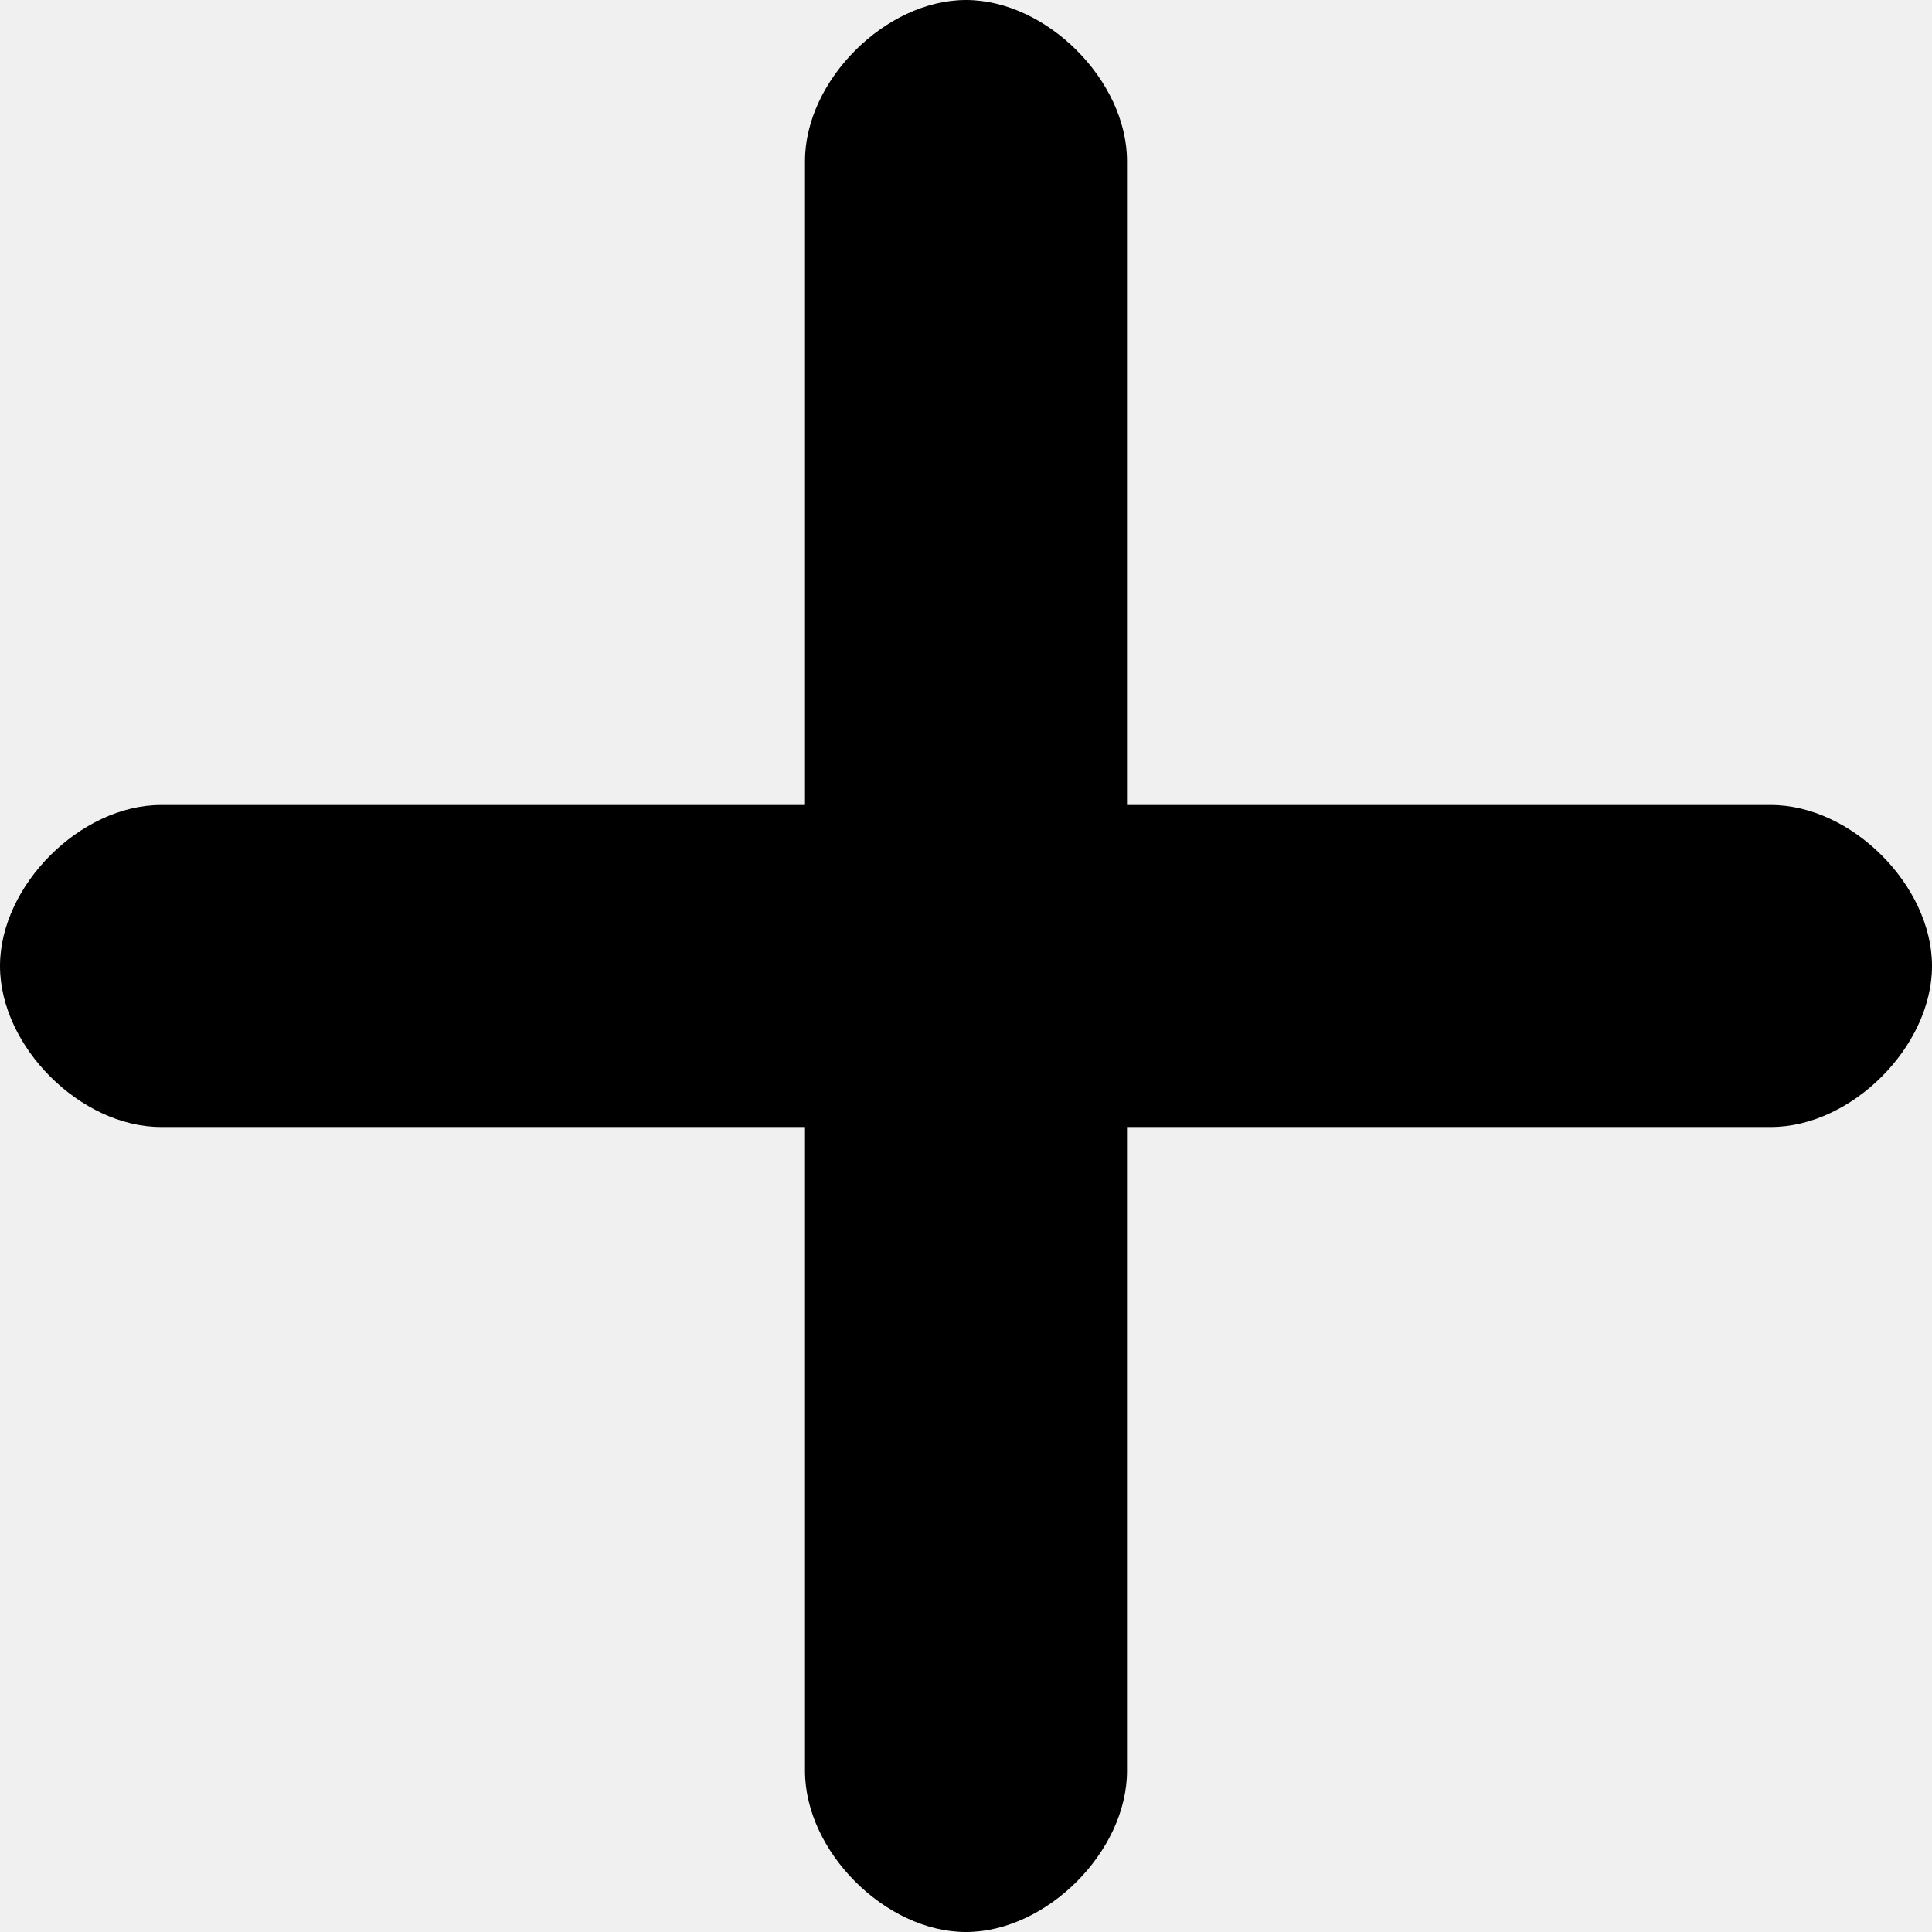
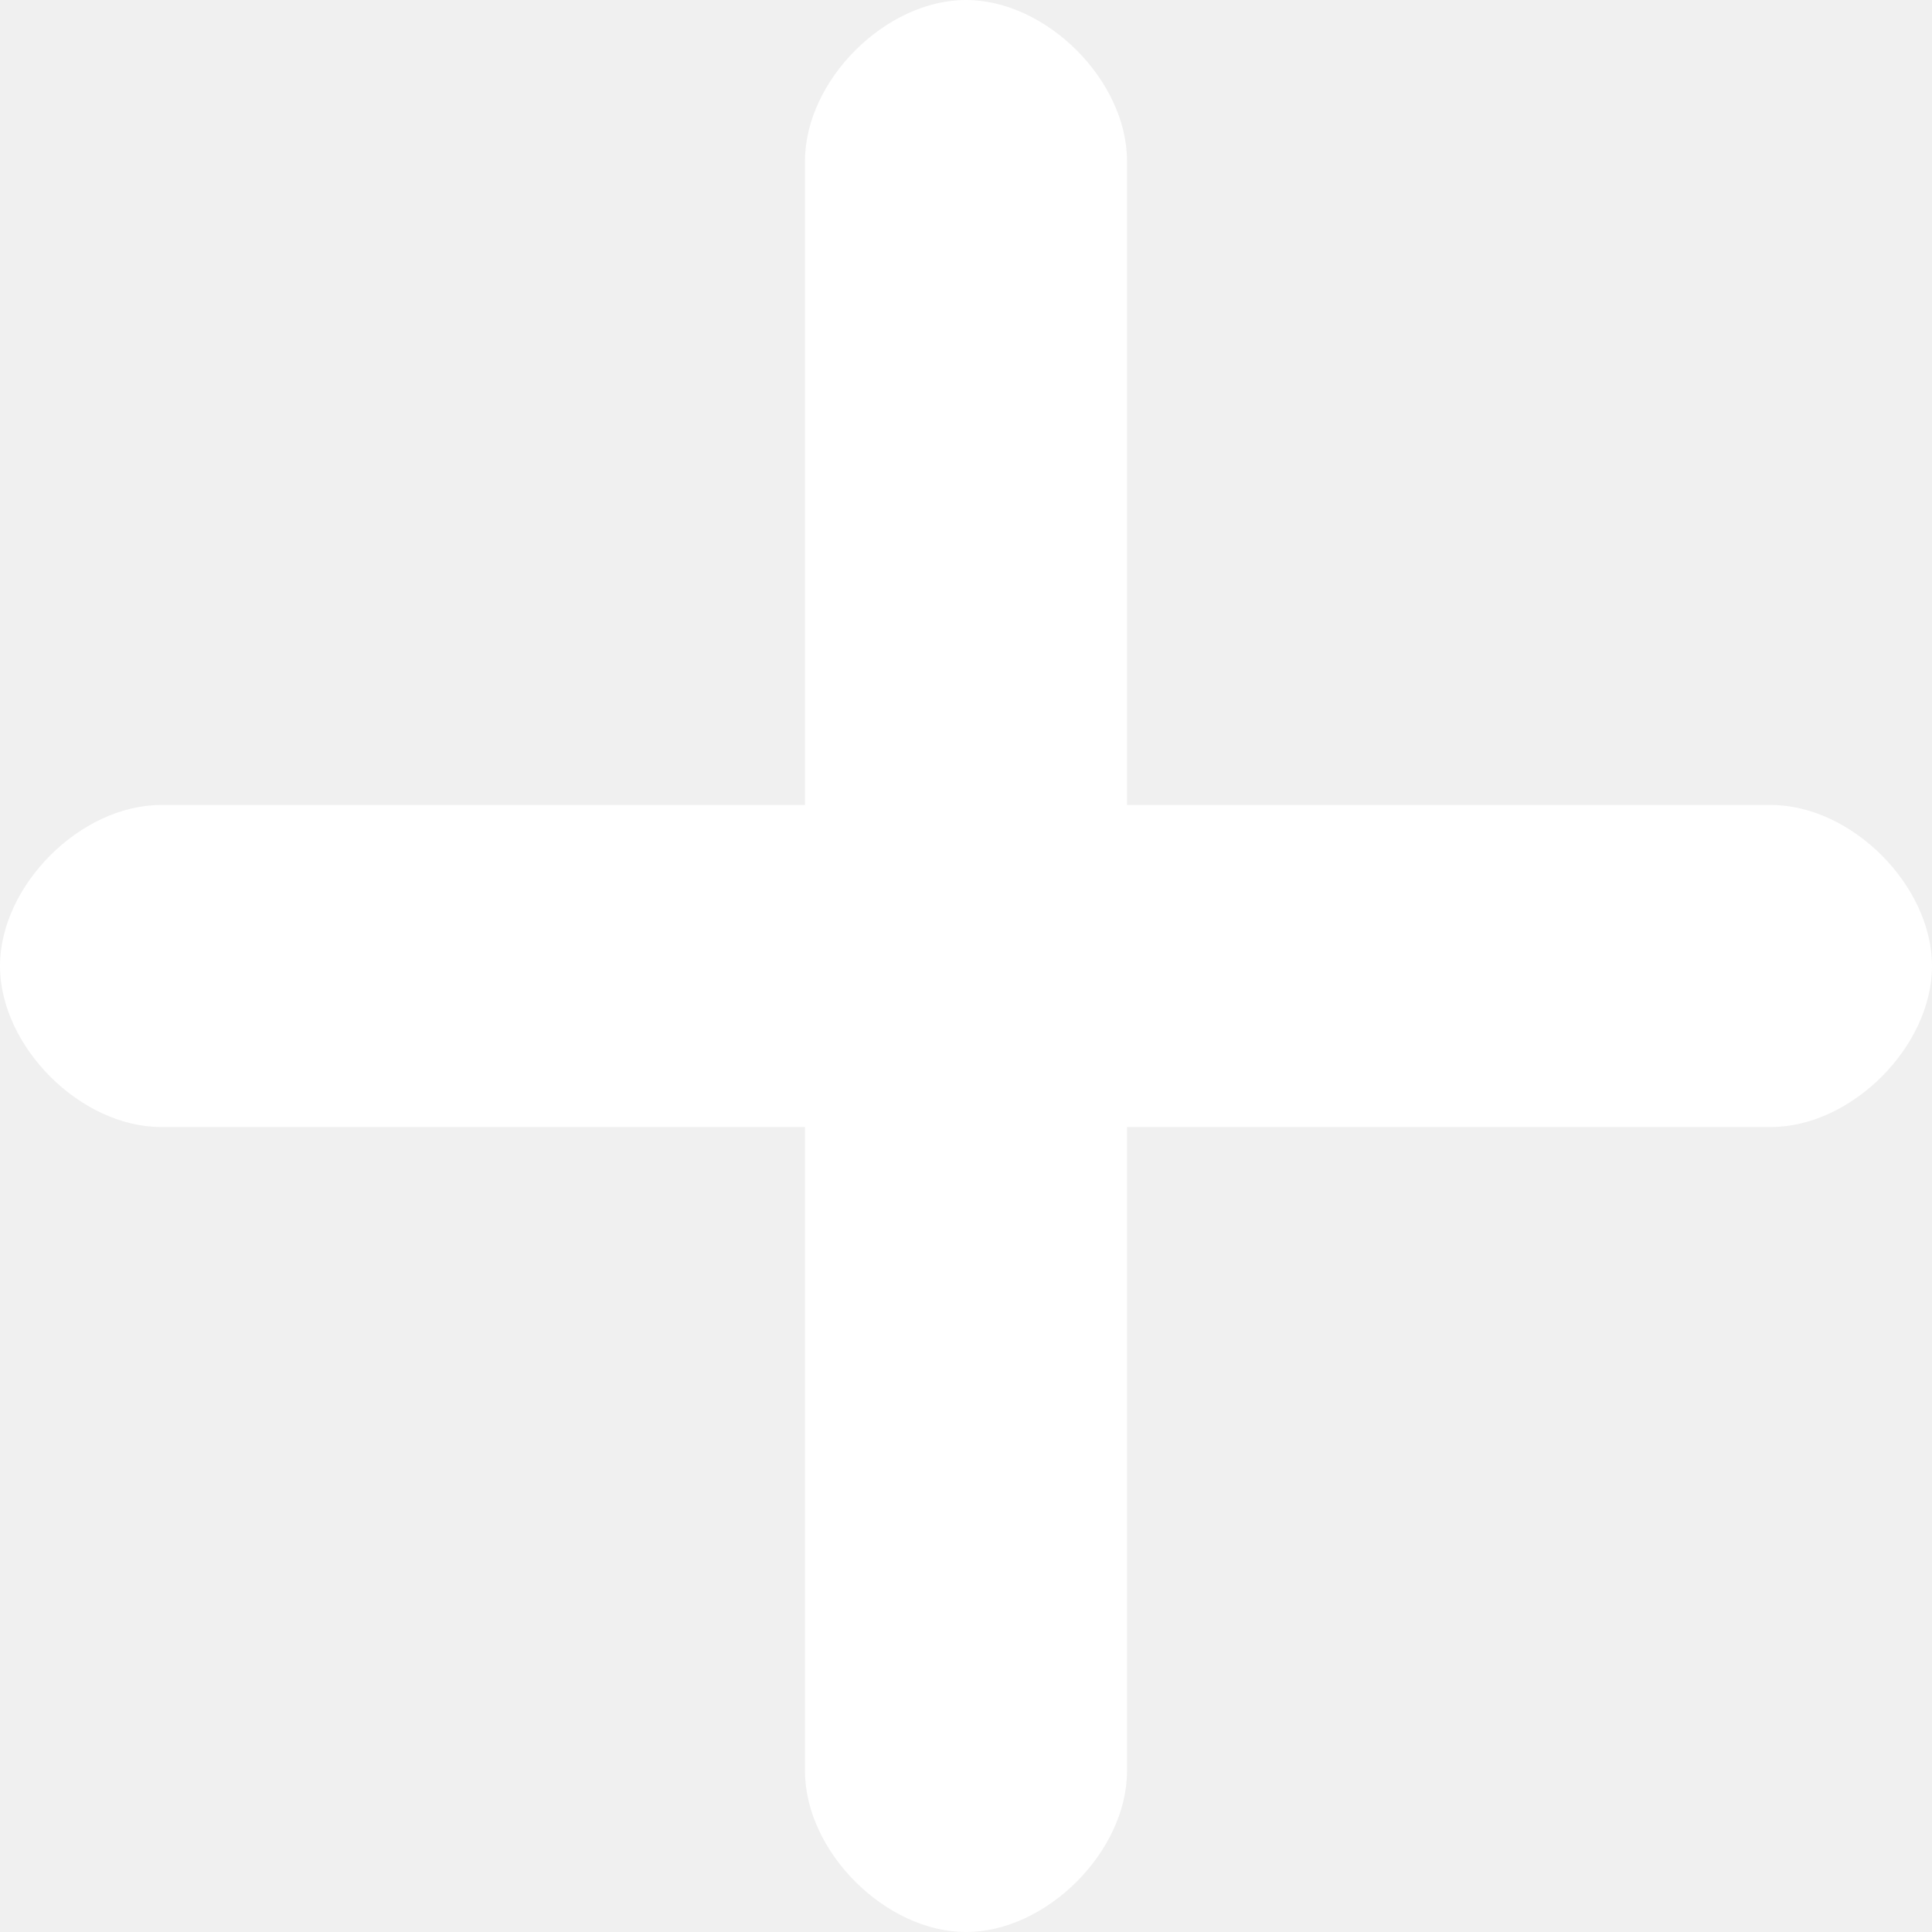
- <svg xmlns="http://www.w3.org/2000/svg" fill="#000000" version="1.1" viewBox="0 0 48 48" xml:space="preserve">
-   <g>
-     <path d="M 44 20 L 28 20 L 28 4 C 28 2 26 0 24 0 S 20 2 20 4 L 20 20 L 4 20 C 2 20 0 22 0 24 S 2 28 4 28 L 20 28 L 20 44 C 20 46 22 48 24 48 S 28 46 28 44 L 28 28 L 44 28 C 46 28 48 26 48 24 S 46 20 44 20 Z" />
-   </g>
+ <svg xmlns="http://www.w3.org/2000/svg" fill="#ffffff" version="1.1" viewBox="0 0 48 48" xml:space="preserve">
+   <path d="M 44 20 L 28 20 L 28 4 C 28 2 26 0 24 0 S 20 2 20 4 L 20 20 L 4 20 C 2 20 0 22 0 24 S 2 28 4 28 L 20 28 L 20 44 C 20 46 22 48 24 48 S 28 46 28 44 L 28 28 L 44 28 C 46 28 48 26 48 24 S 46 20 44 20 Z" />
</svg>
